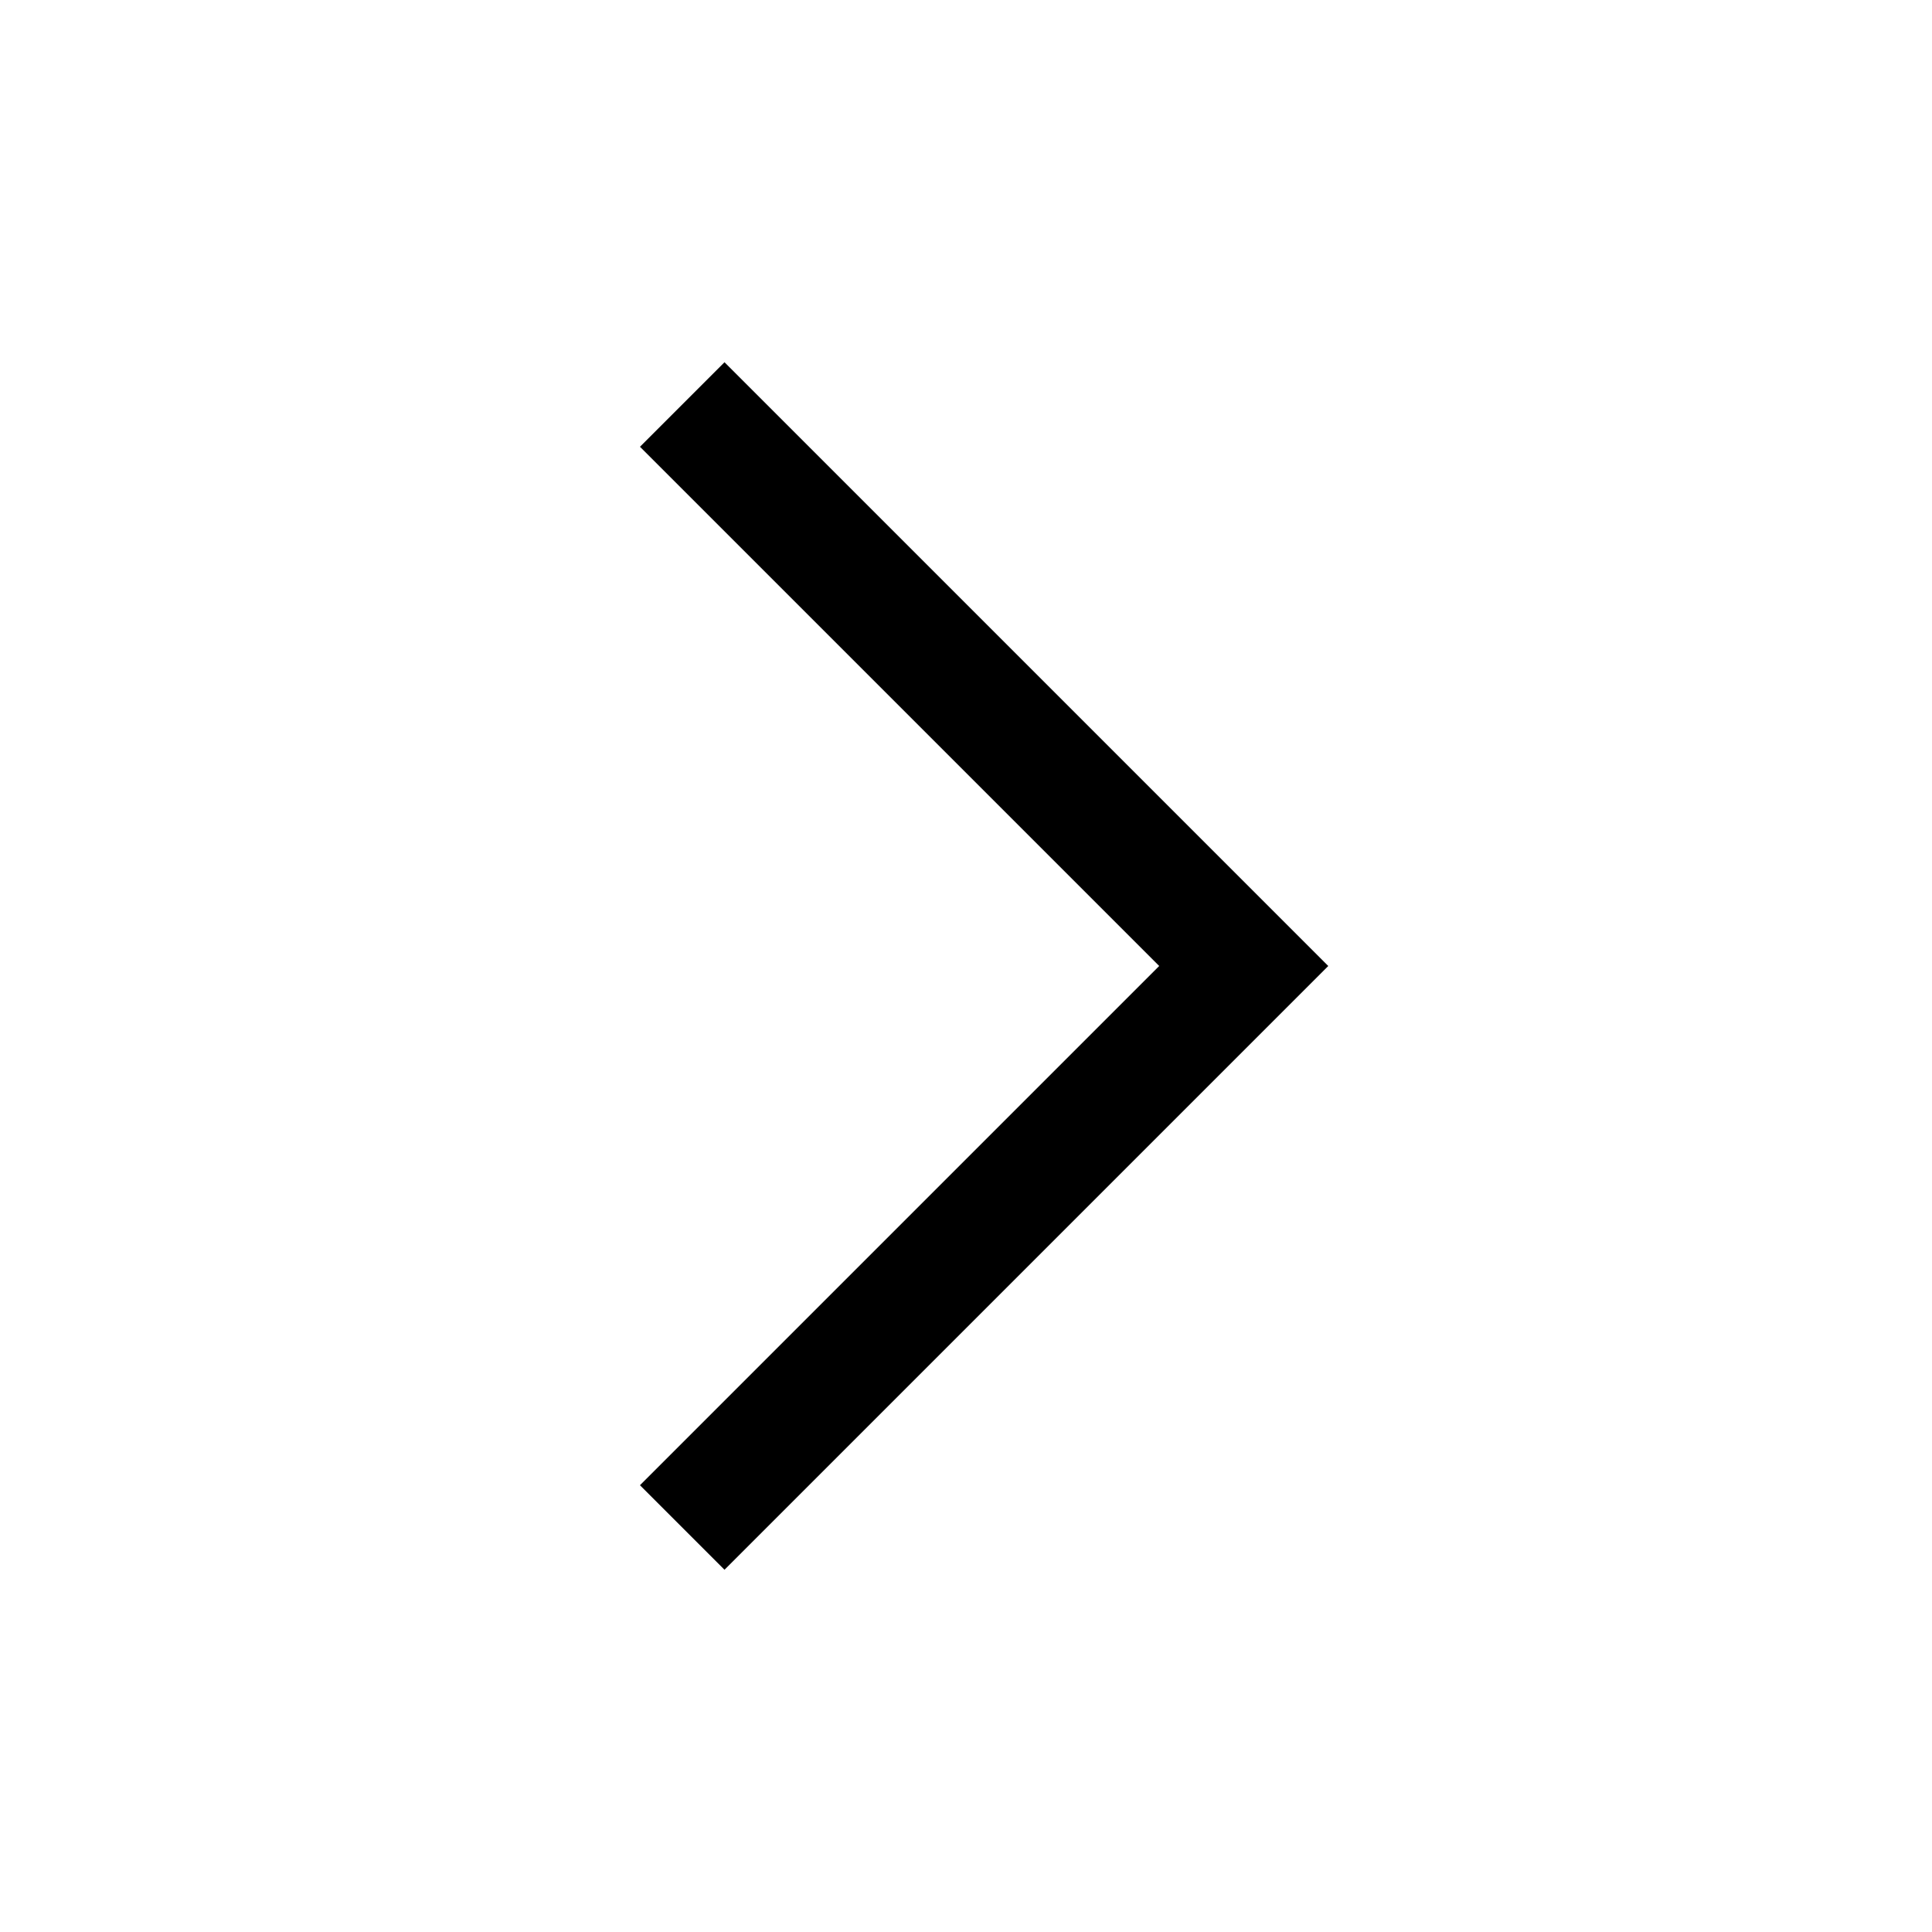
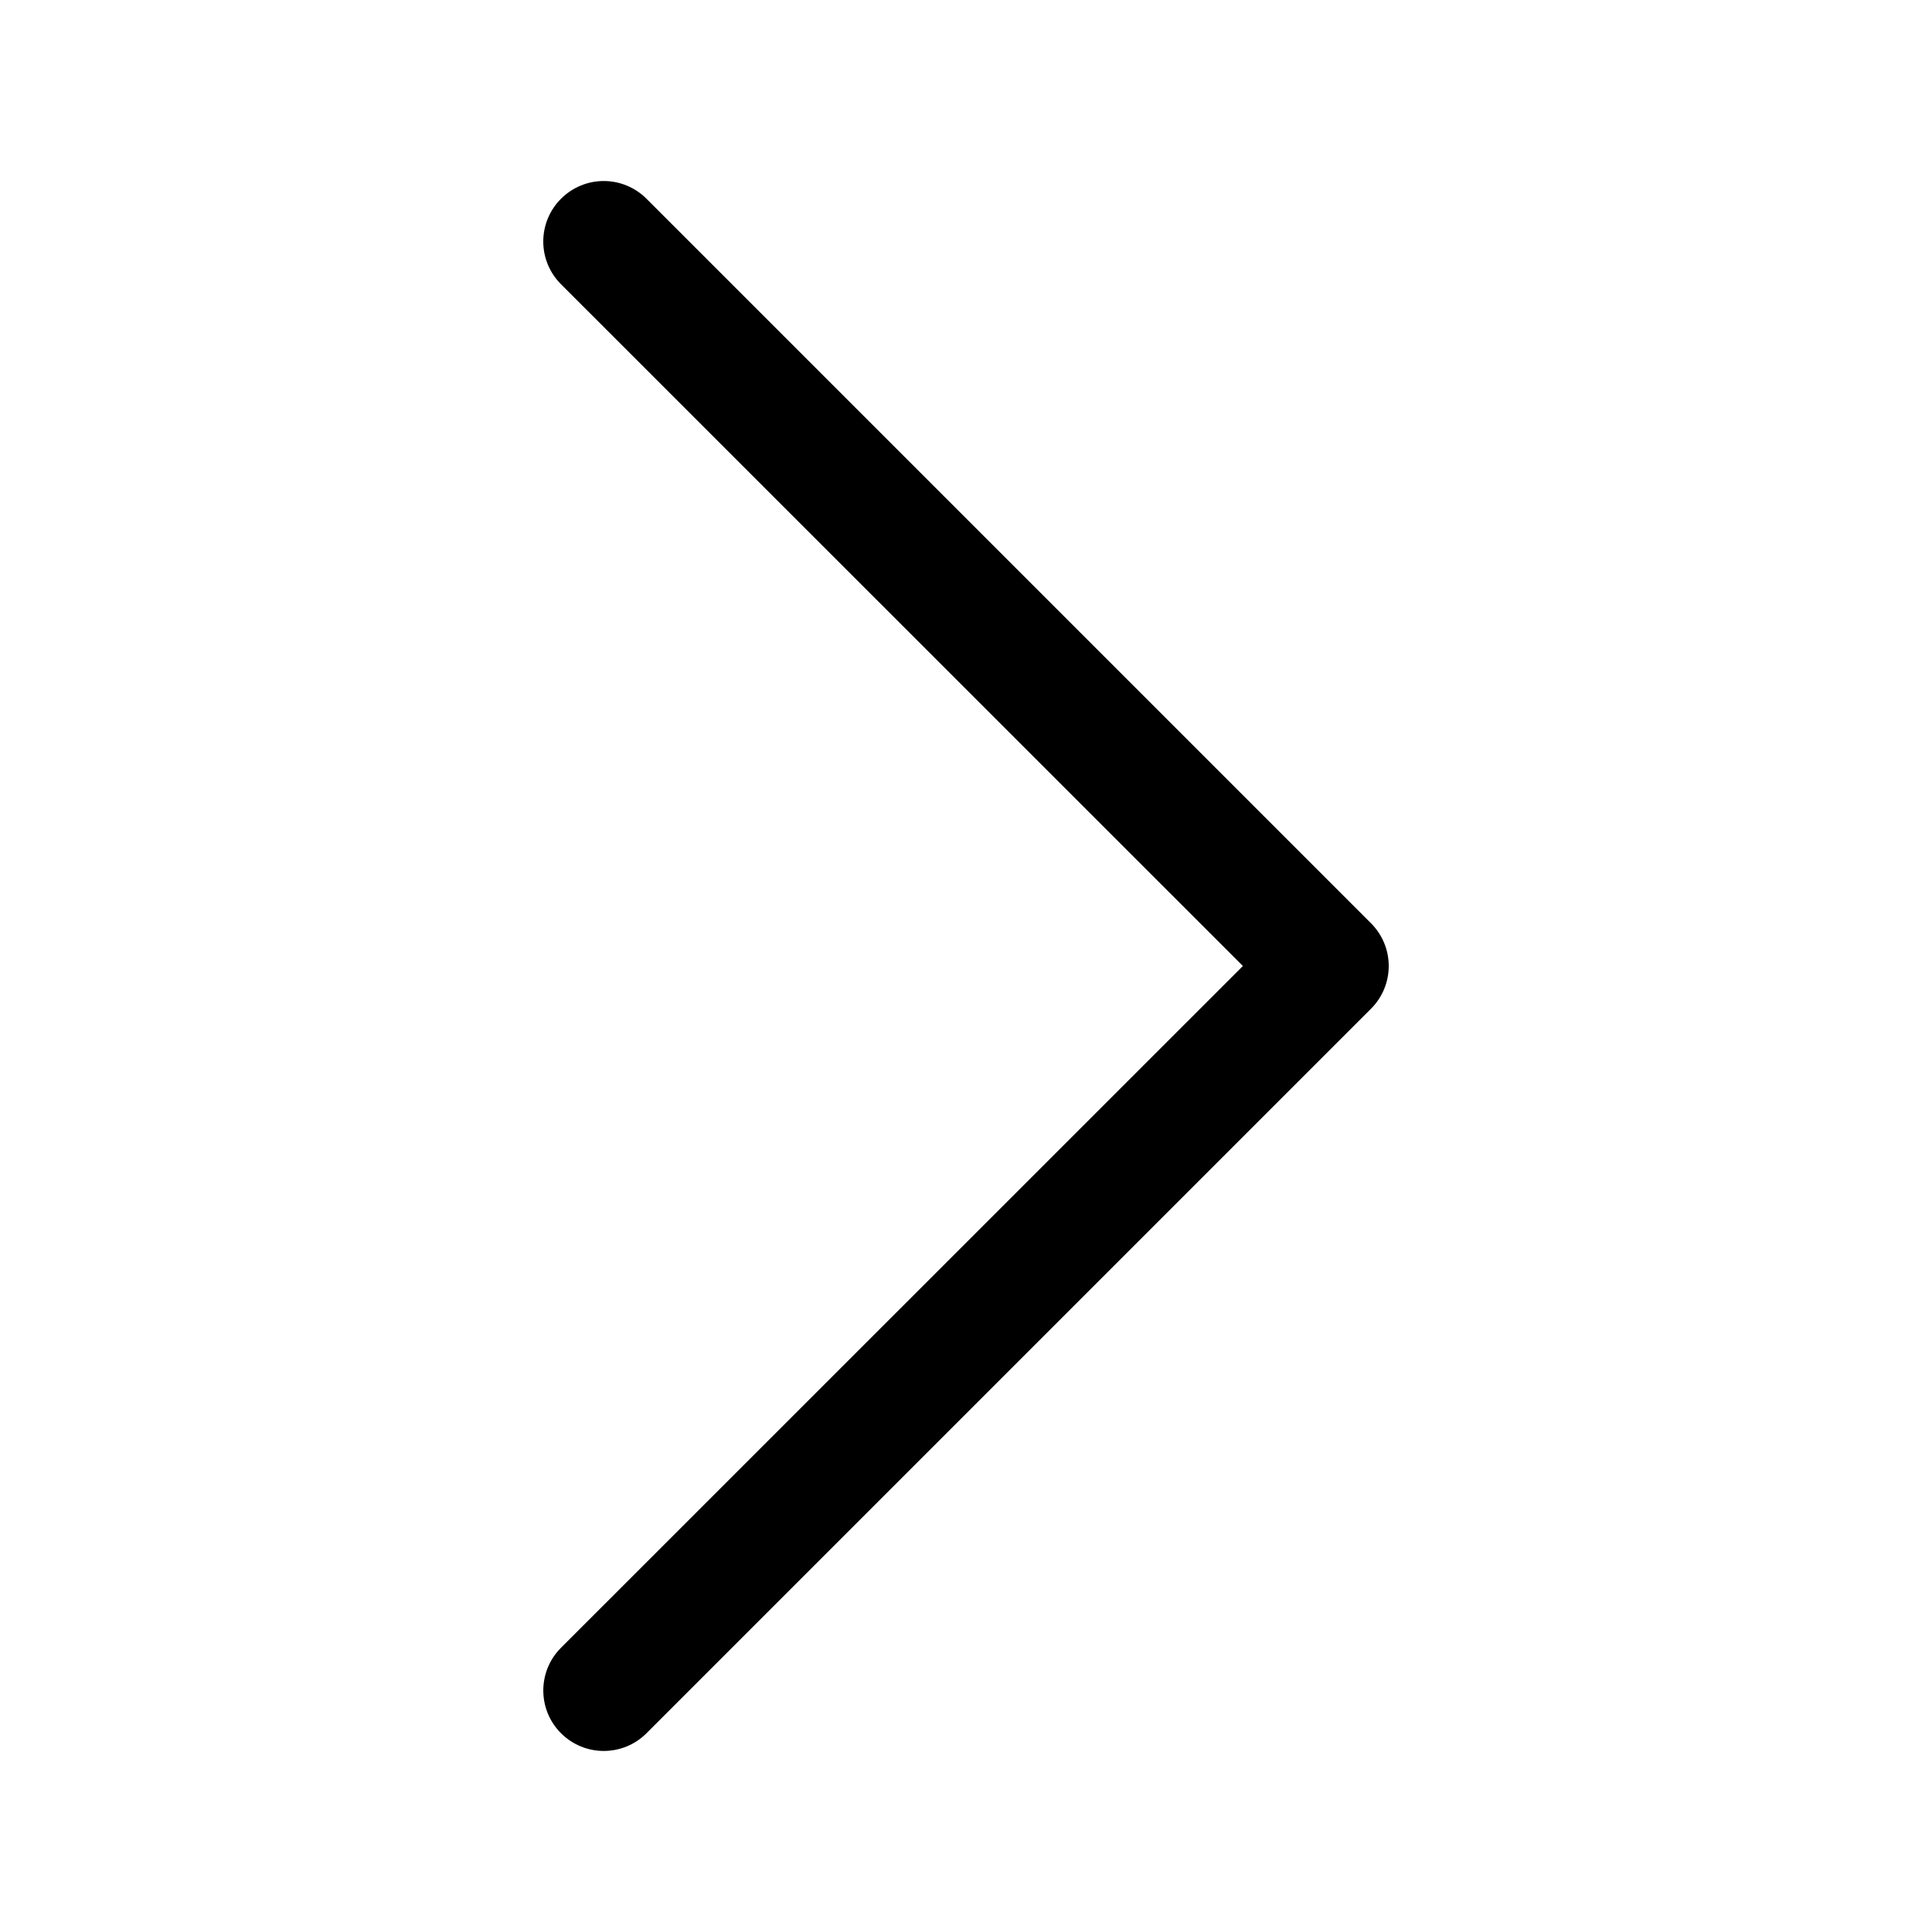
- <svg xmlns="http://www.w3.org/2000/svg" version="1.1" id="icon" x="0px" y="0px" viewBox="0 0 32 32" style="enable-background:new 0 0 32 32;" xml:space="preserve">
-   <style type="text/css">
- 	.st0{fill:none;}
- </style>
-   <polygon points="22,16 12,26 10.6,24.6 19.2,16 10.6,7.4 12,6 " />
-   <rect id="_x3C_Transparent_Rectangle_x3E_" class="st0" width="32" height="32" />
+ <svg xmlns="http://www.w3.org/2000/svg" width="16" height="16" fill="currentColor" class="bi bi-chevron-right" viewBox="0 0 16 16">
+   <path fill-rule="evenodd" d="M4.646 1.646a.5.5 0 0 1 .708 0l6 6a.5.5 0 0 1 0 .708l-6 6a.5.5 0 0 1-.708-.708L10.293 8 4.646 2.354a.5.5 0 0 1 0-.708z" />
</svg>
